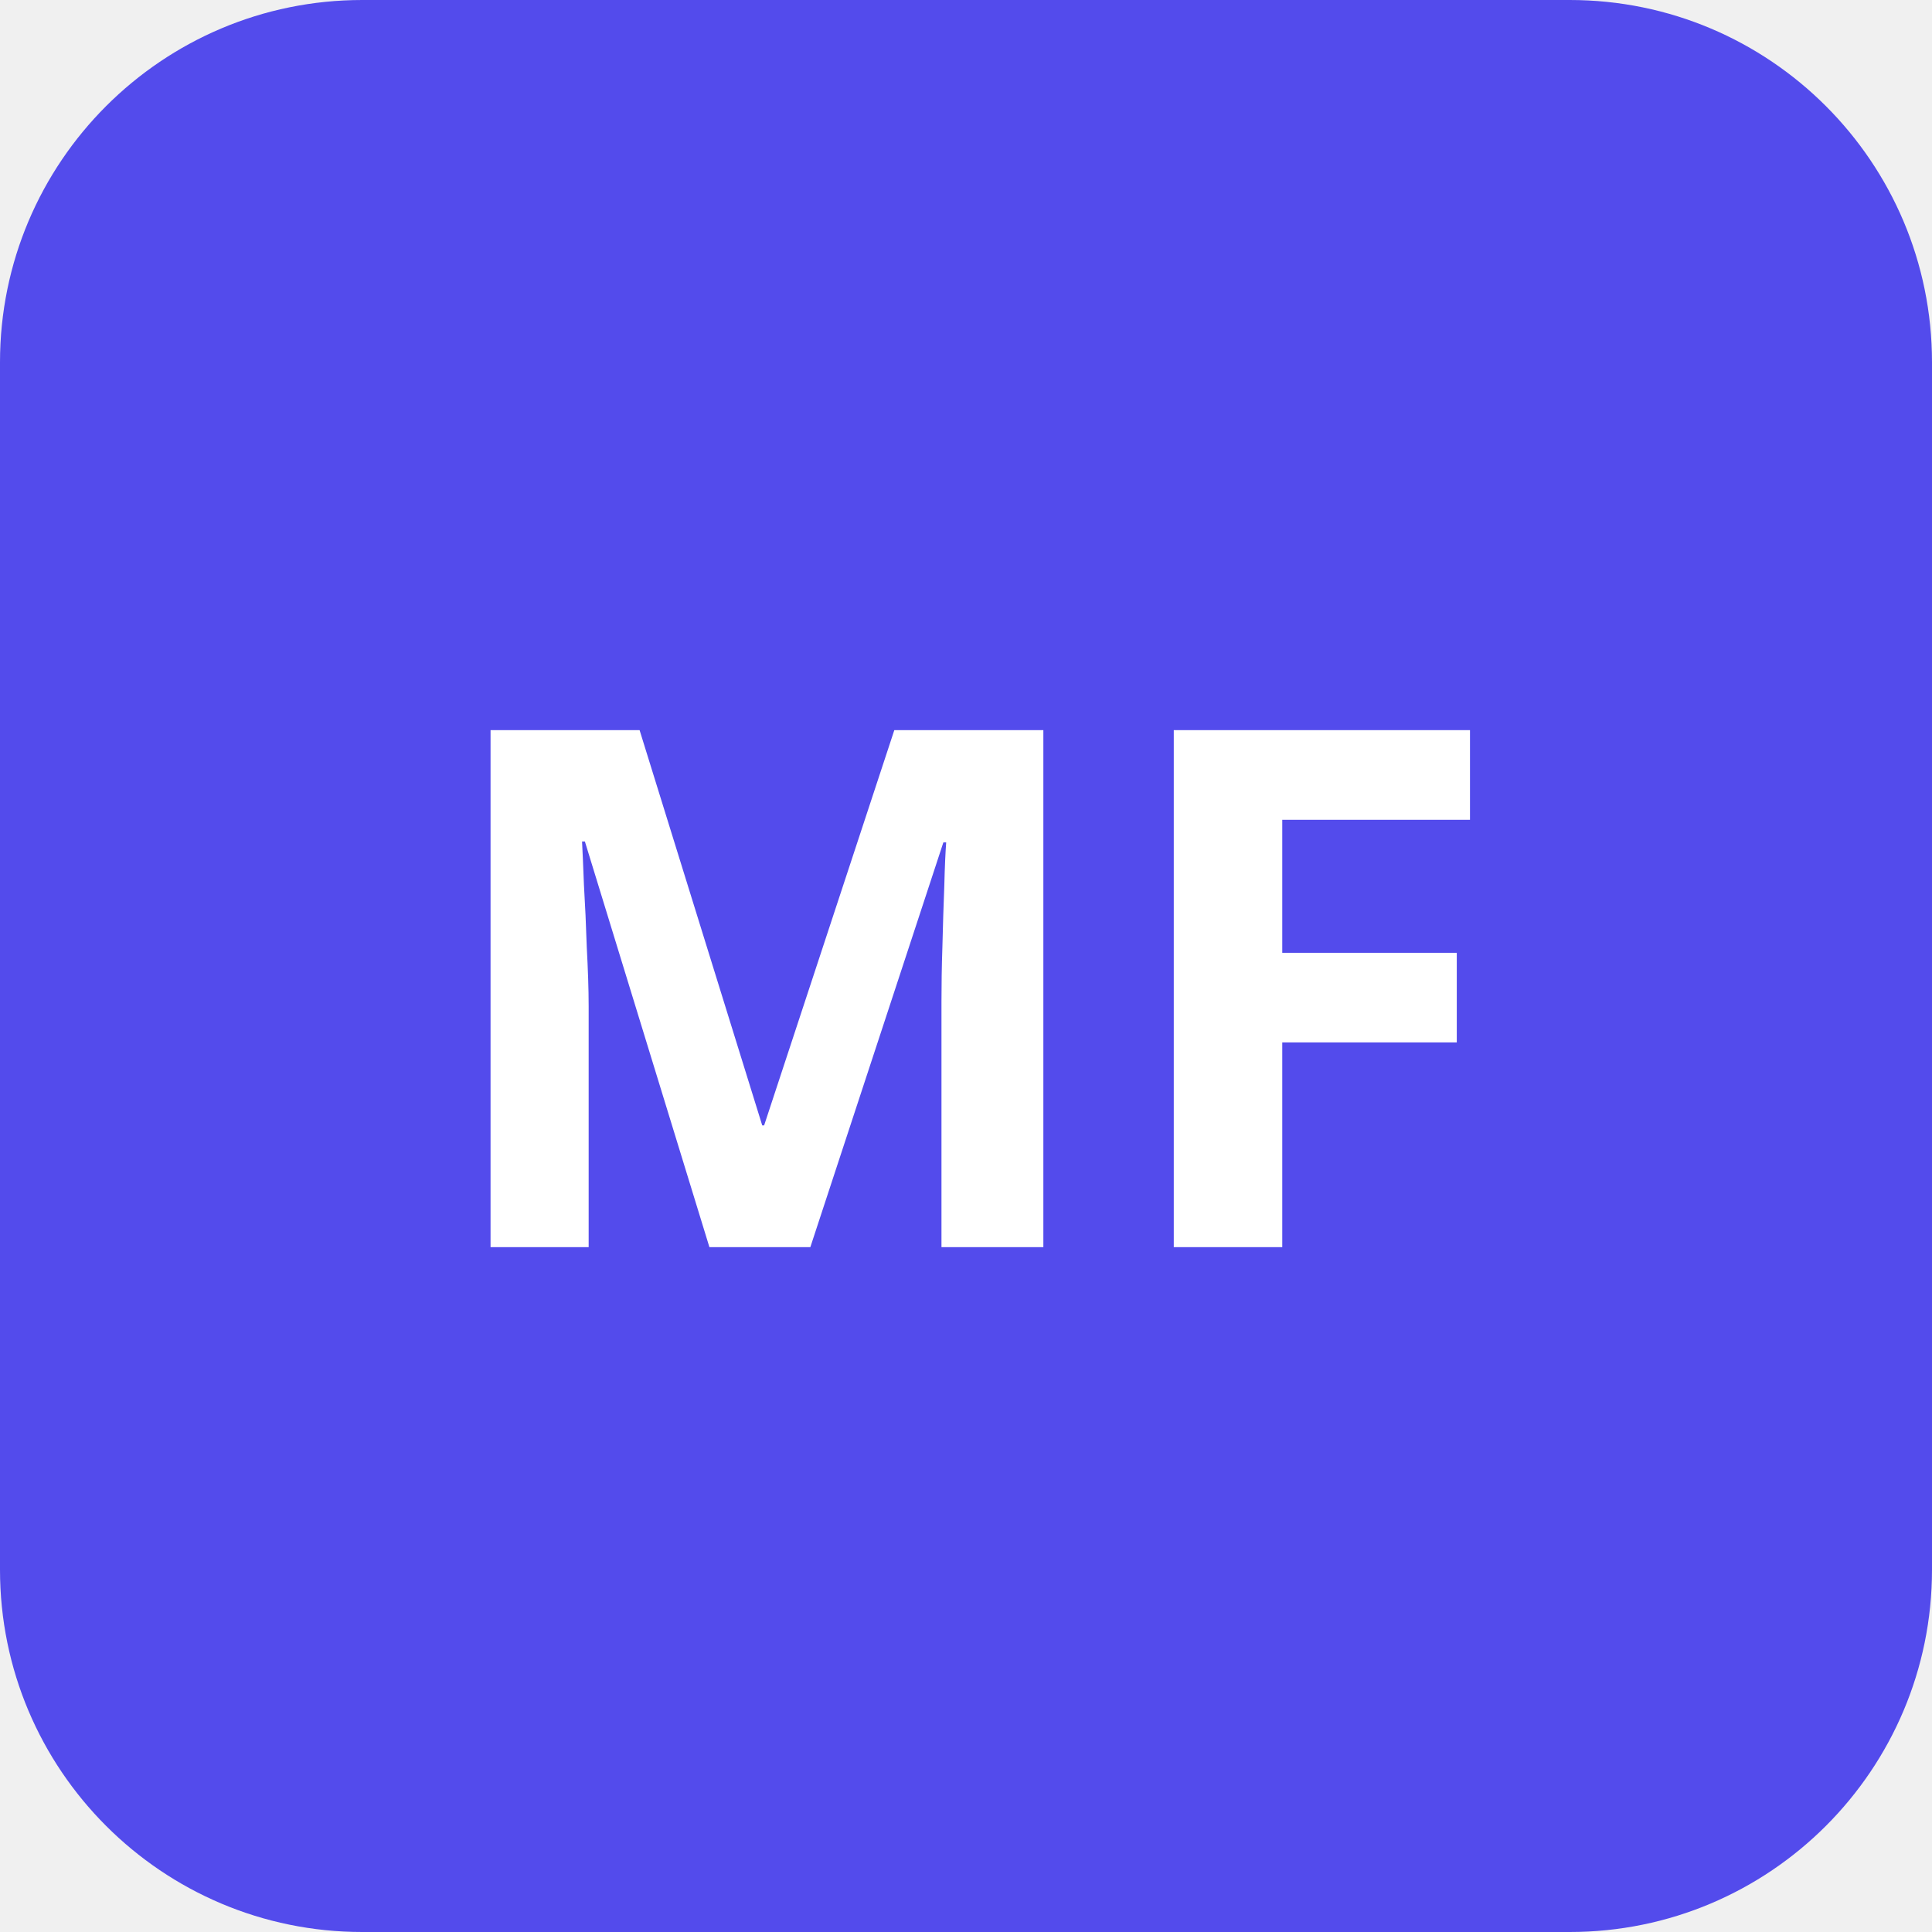
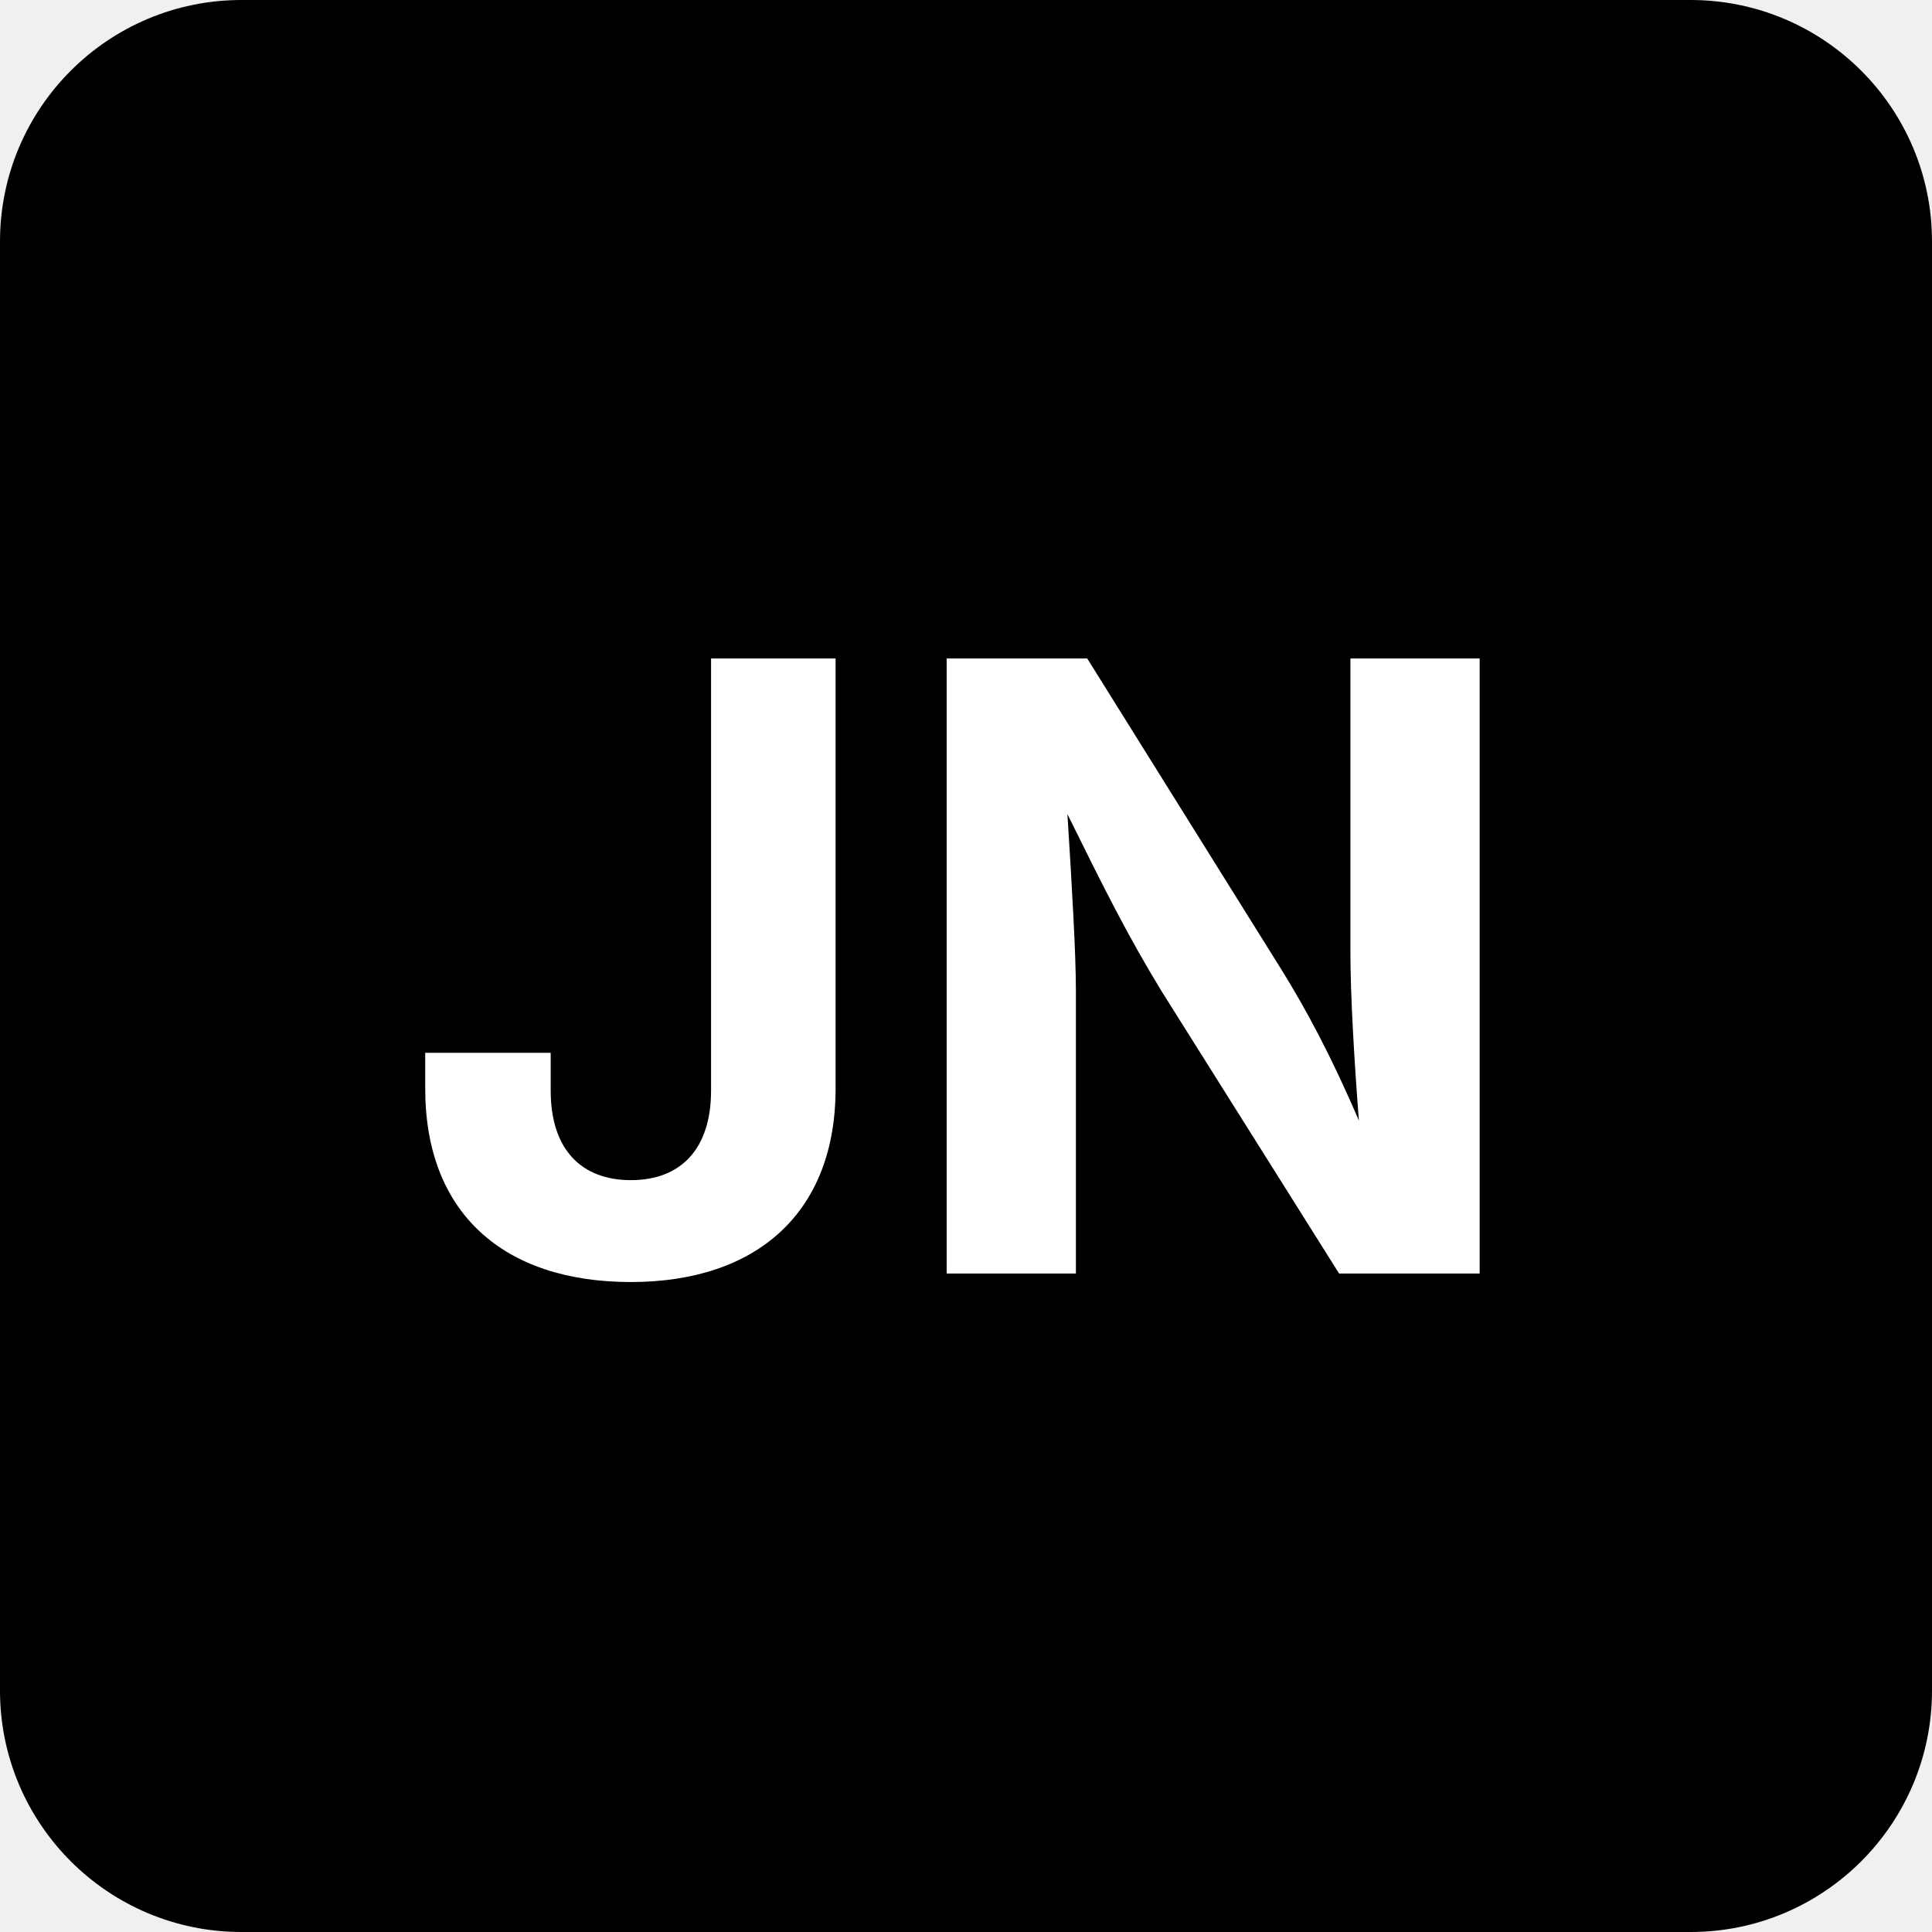
<svg xmlns="http://www.w3.org/2000/svg" viewBox="0 0 32 32">
-   <rect width="32" height="32" rx="6" fill="#534BEC" />
-   <text x="50%" y="50%" dominant-baseline="central" text-anchor="middle" fill="#FFFFFF" font-family="system-ui, sans-serif" font-weight="700" font-size="12">MF</text>
+   <rect width="32" height="32" rx="4" fill="#000000" />
+   <text x="50%" y="50%" dominant-baseline="central" text-anchor="middle" fill="#FFFFFF" font-family="Inter, system-ui, sans-serif" font-weight="700" font-size="14">JN</text>
</svg>
